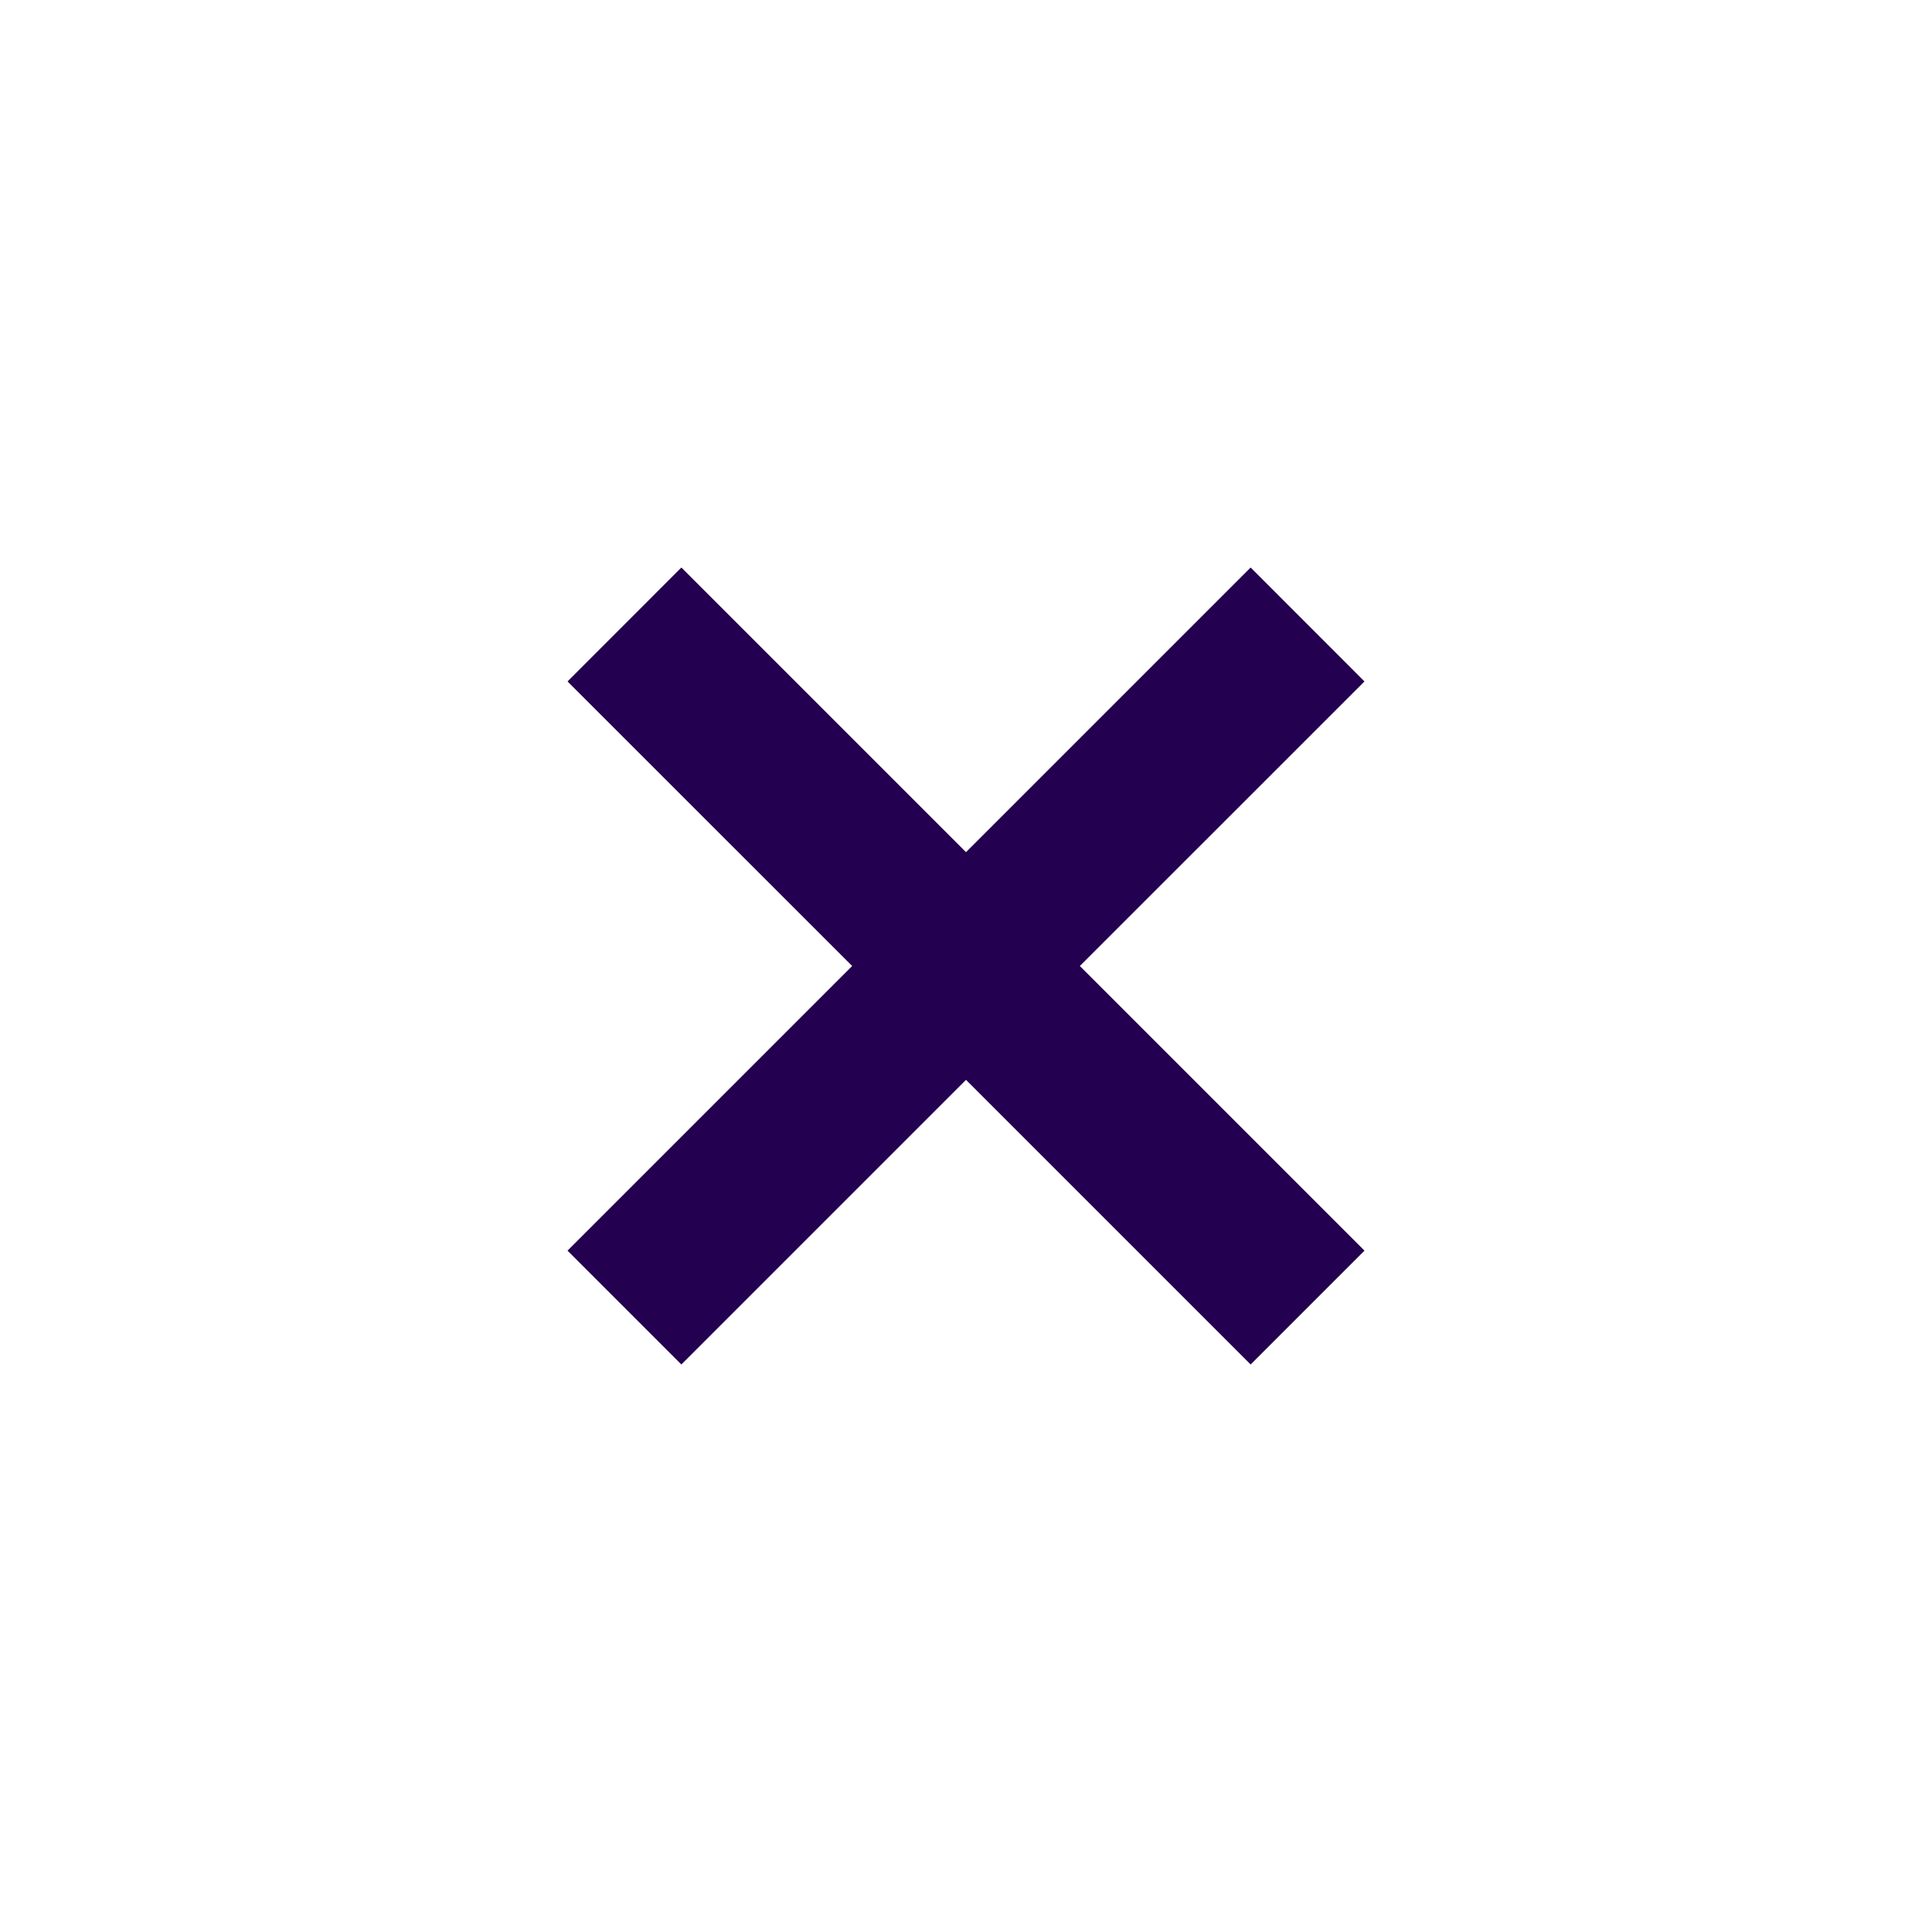
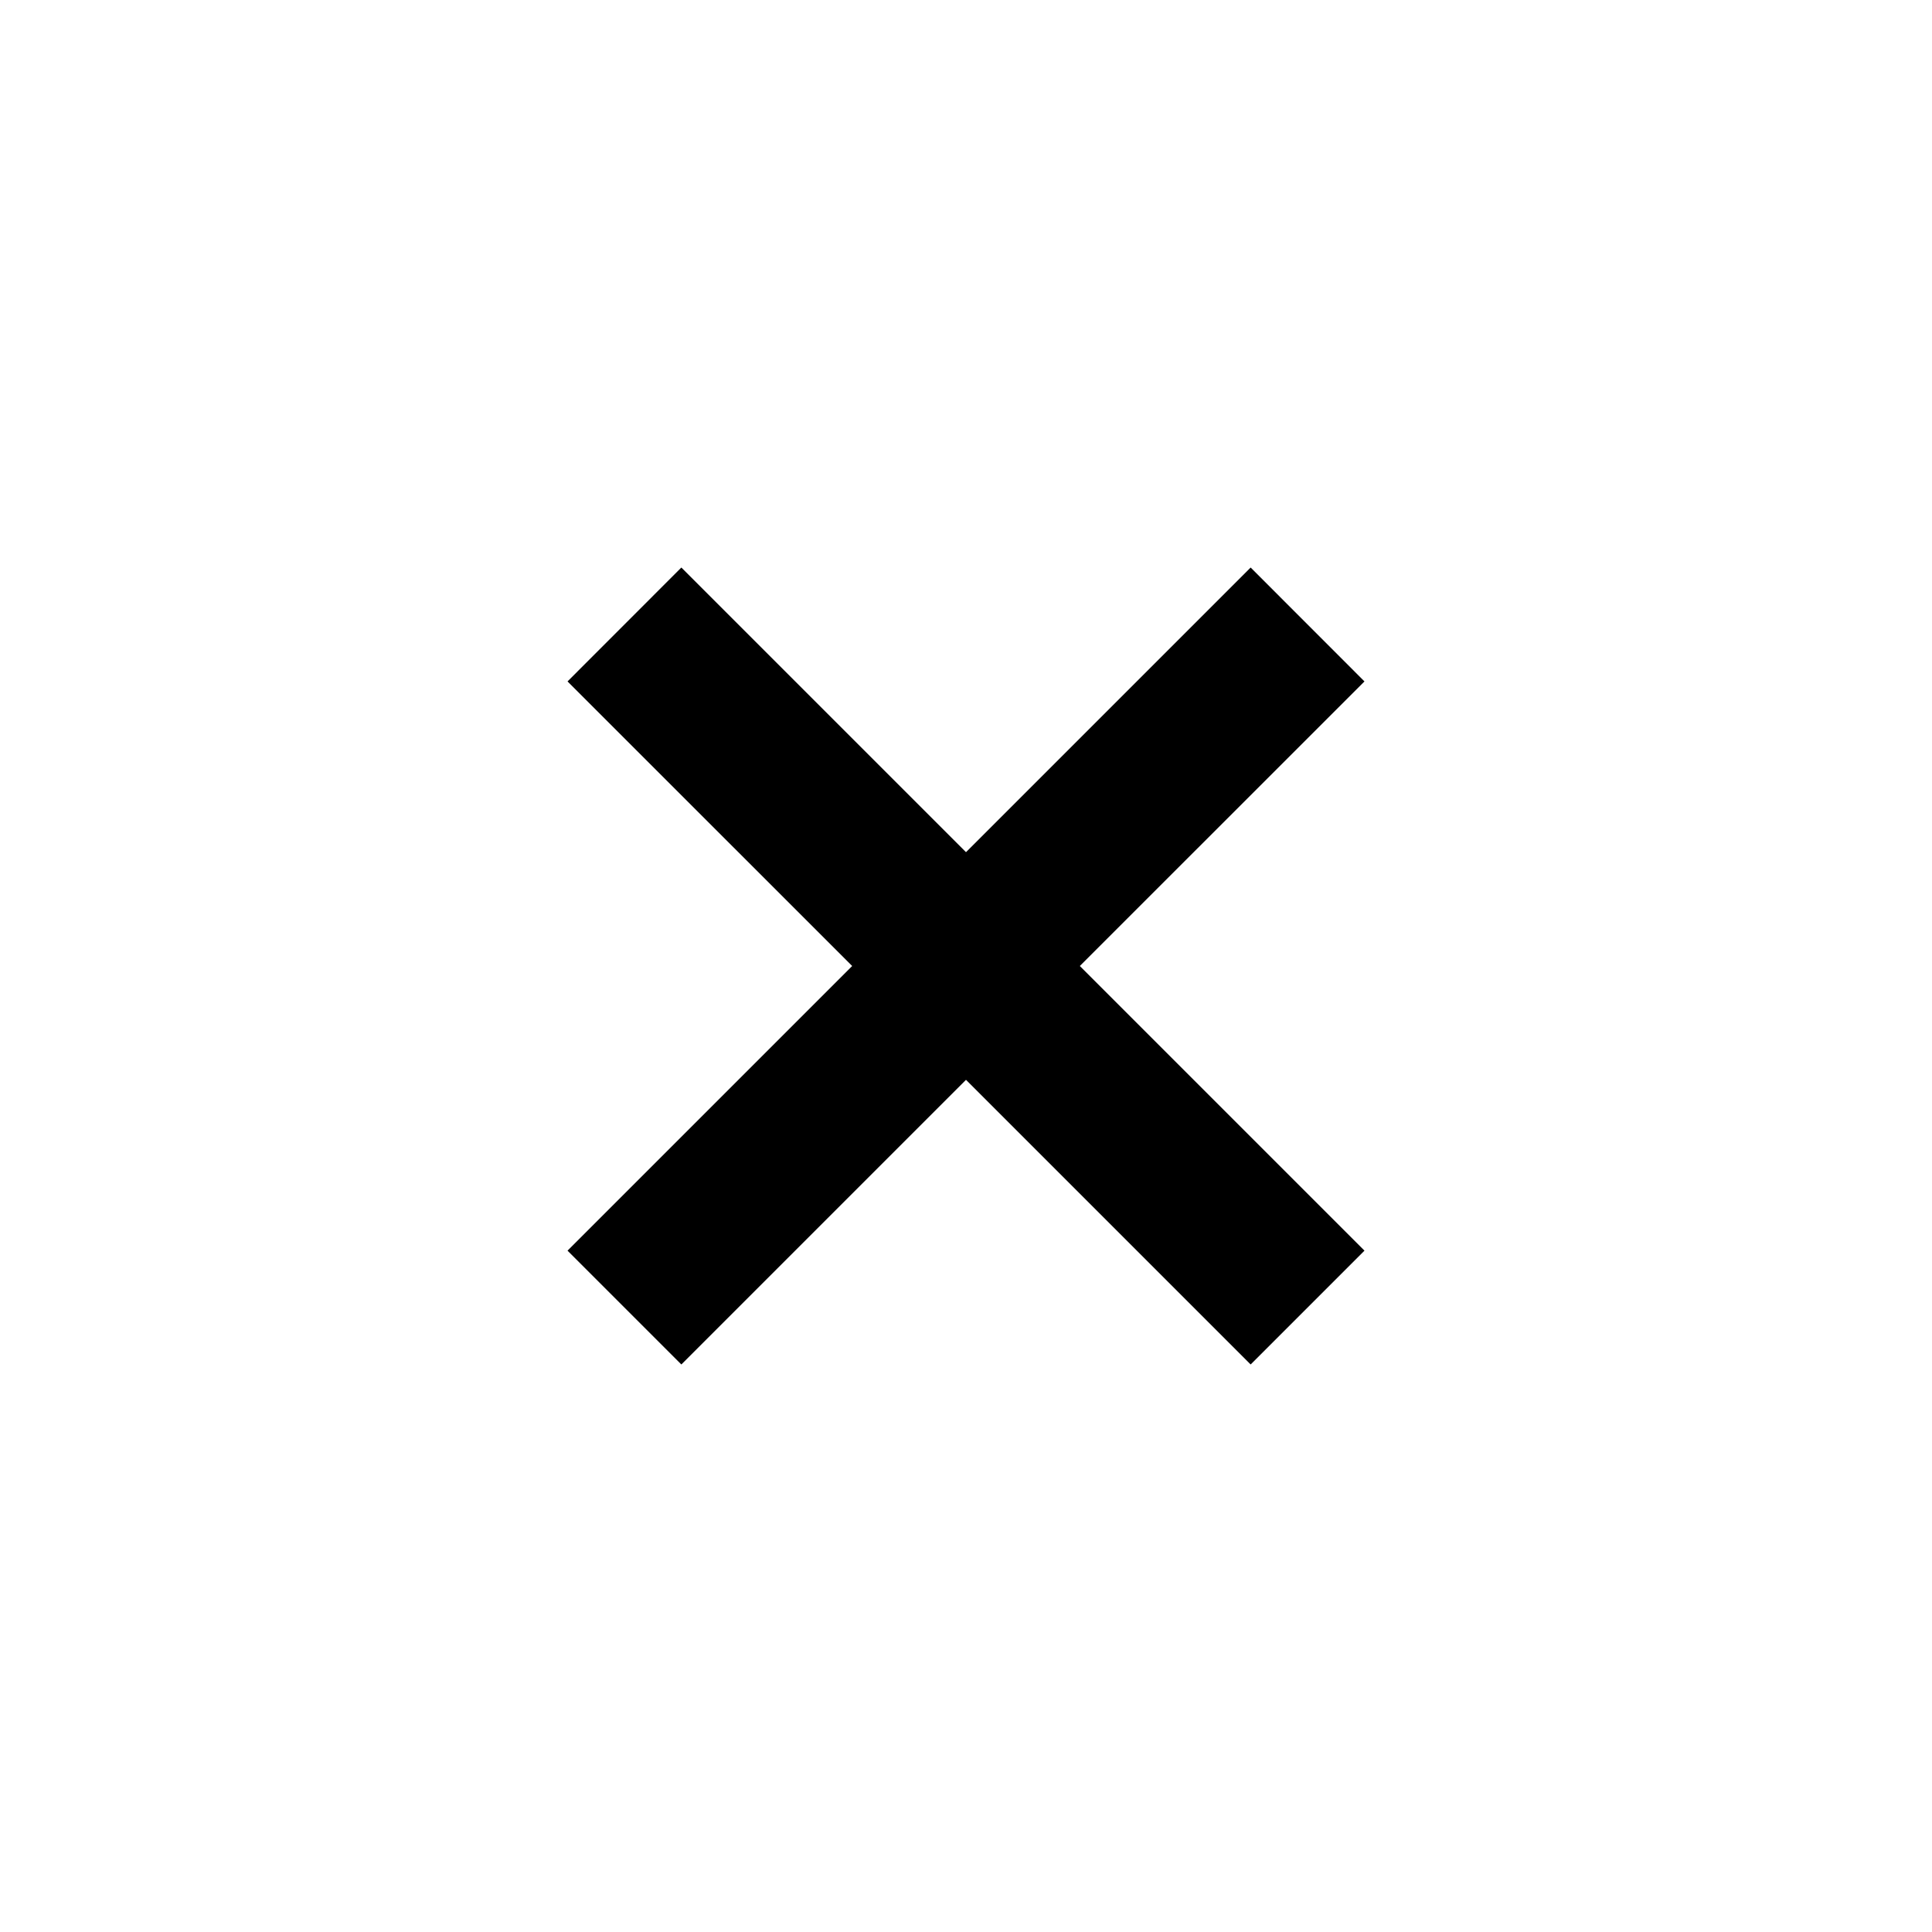
<svg xmlns="http://www.w3.org/2000/svg" width="24" height="24" viewBox="0 0 24 24" fill="none">
-   <path d="M16.95 15.536L13.414 12L16.95 8.465L15.536 7.05L12 10.586L8.464 7.05L7.05 8.465L10.586 12L7.05 15.536L8.464 16.95L12 13.414L15.536 16.95L16.95 15.536Z" fill="#230050" />
+   <path d="M16.95 15.536L13.414 12L16.95 8.465L15.536 7.05L12 10.586L8.464 7.05L7.05 8.465L10.586 12L7.05 15.536L8.464 16.95L12 13.414L15.536 16.95L16.95 15.536Z" fill="currentColor" />
</svg>
